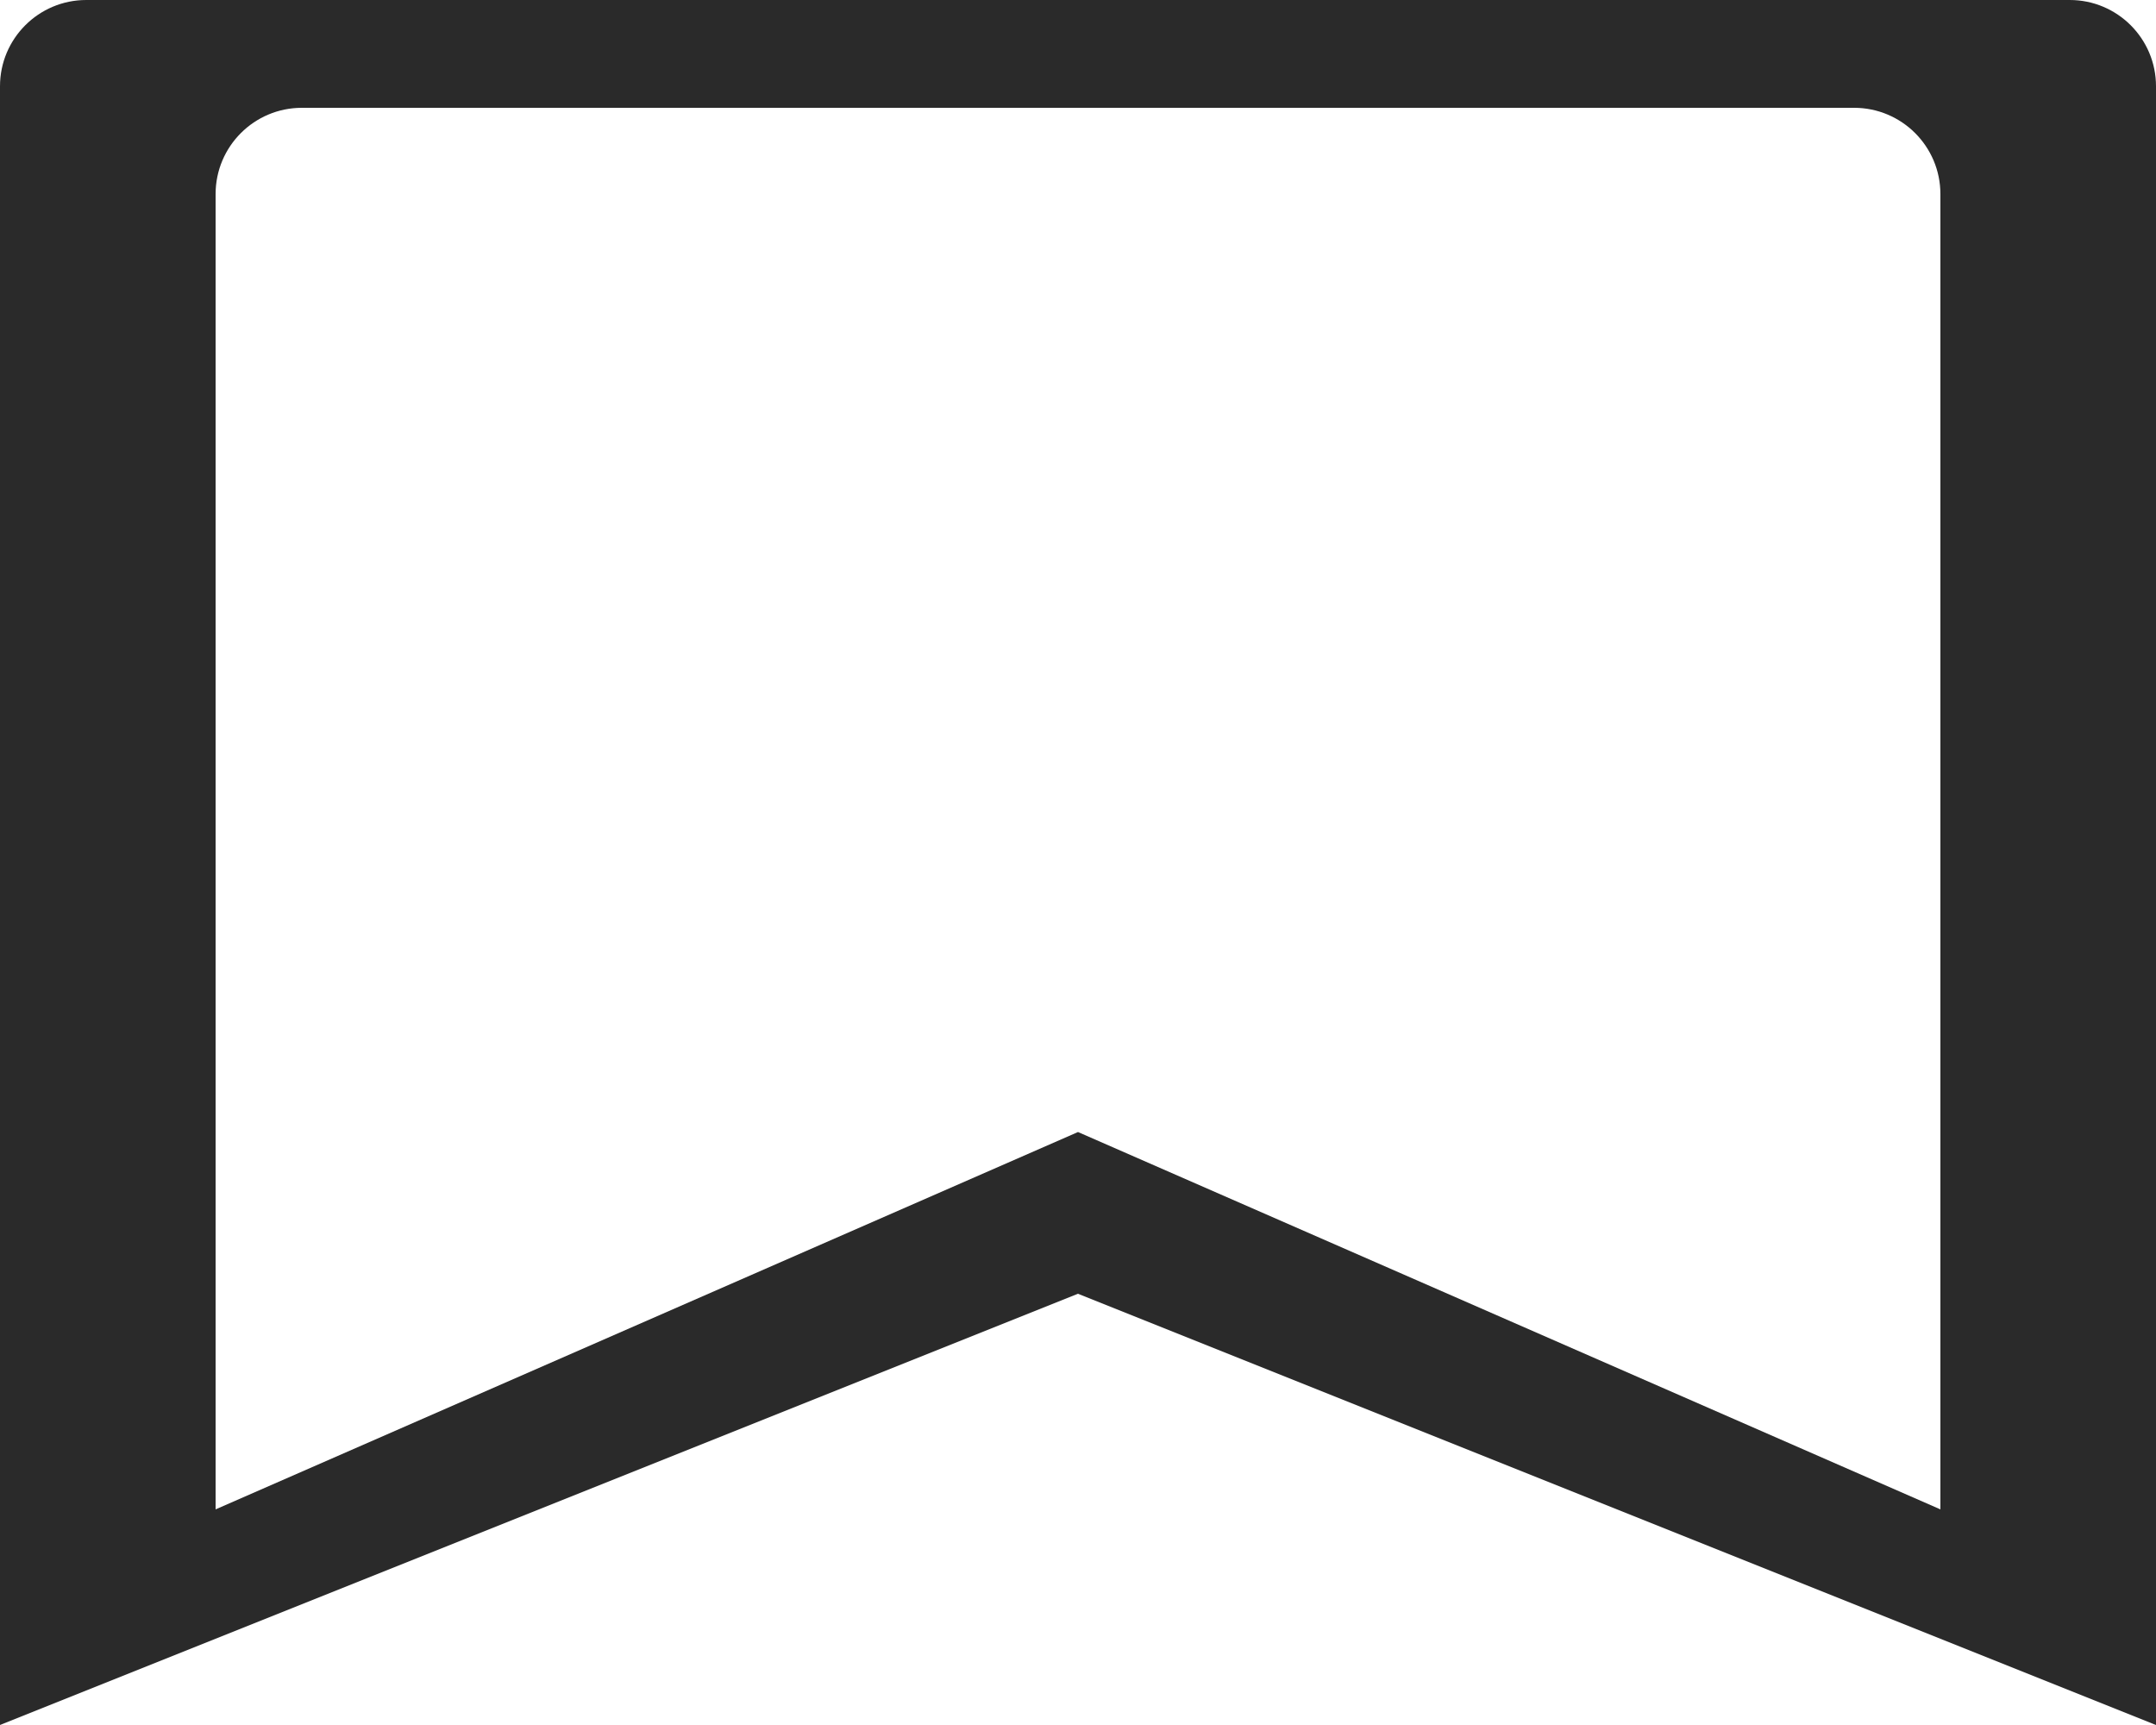
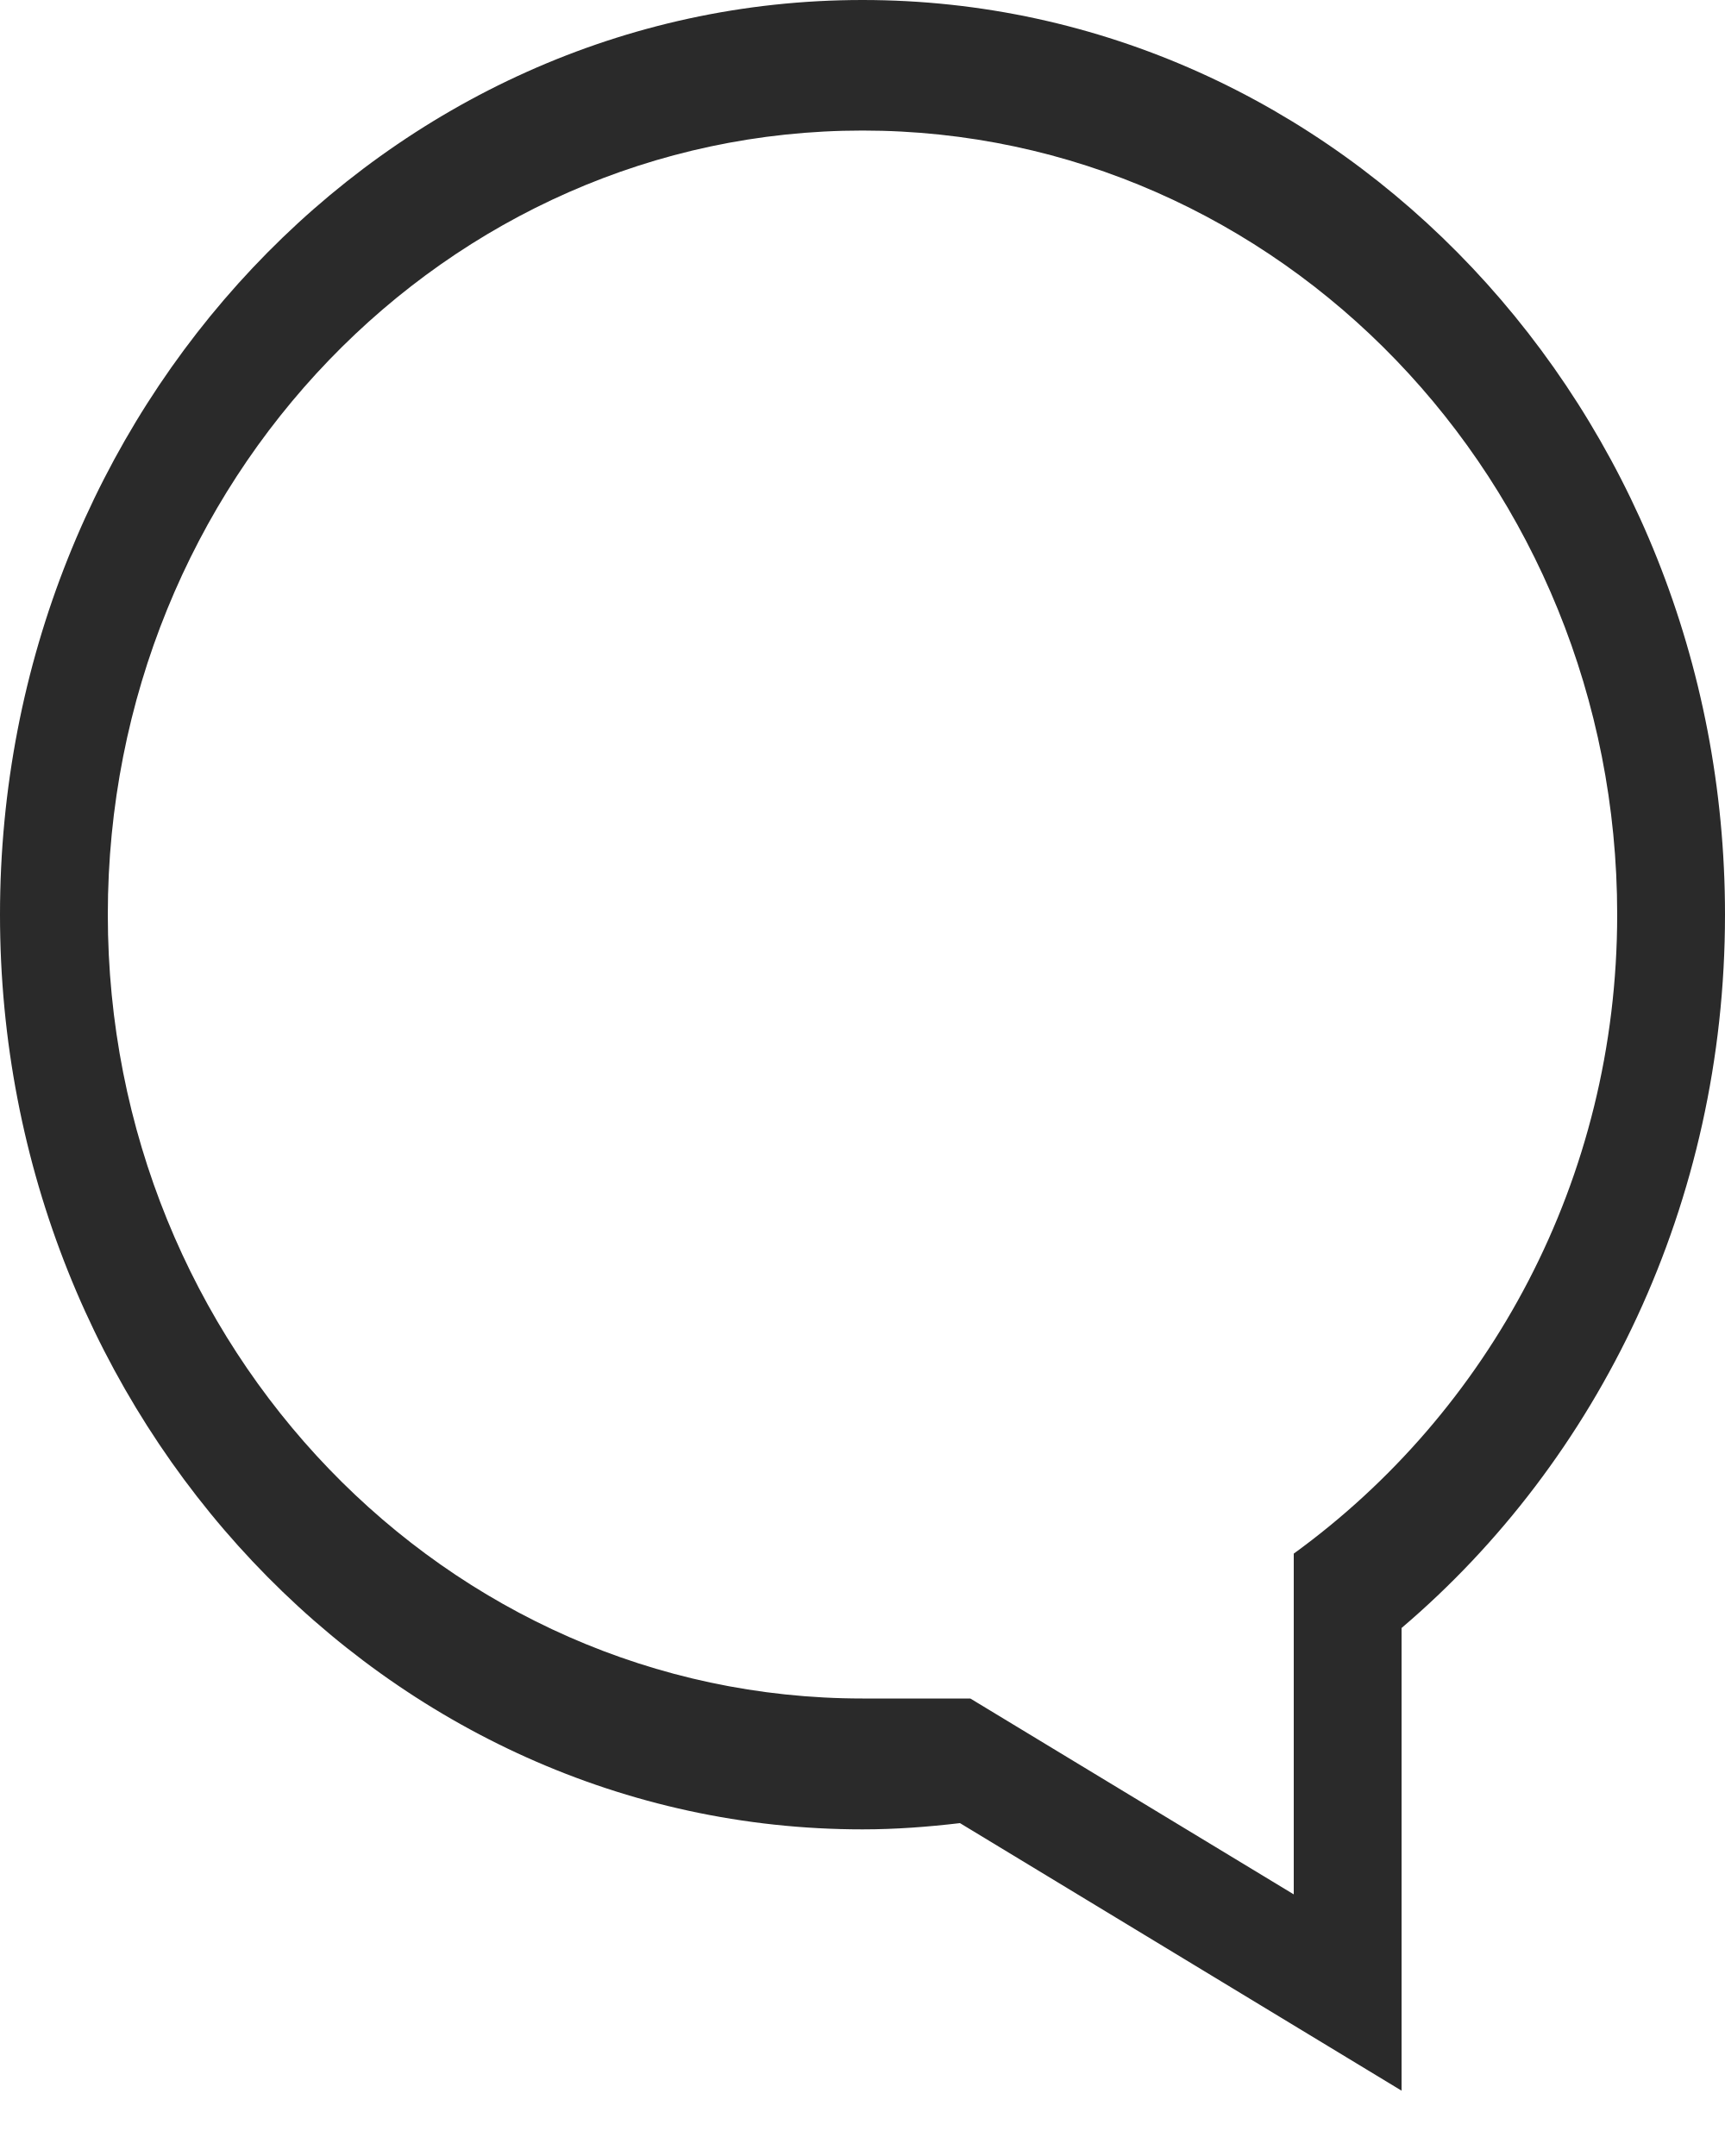
- <svg xmlns="http://www.w3.org/2000/svg" width="25" height="20" viewBox="0 0 25 20" fill="none">
-   <path fill-rule="evenodd" clip-rule="evenodd" d="M12.5 15L0 20V1C0 0.448 0.448 0 1 0H24C24.552 0 25 0.448 25 1V20L12.5 15ZM22.5 2.25C22.5 1.698 22.052 1.25 21.5 1.25H3.5C2.948 1.25 2.5 1.698 2.5 2.25V17.5L12.5 13.125L22.5 17.5V2.25Z" fill="#2A2A2A" />
+ <svg xmlns="http://www.w3.org/2000/svg" width="16" height="20" viewBox="0 0 16 20" fill="none">
+   <path fill-rule="evenodd" clip-rule="evenodd" d="M8 16.97C8.307 16.97 8.607 16.947 8.904 16.912L13 19.394V15.102C14.828 13.547 16 11.162 16 8.485C16 3.799 12.419 0 8 0C3.582 0 -4.76837e-07 3.799 -4.76837e-07 8.485C-4.76837e-07 13.171 3.582 16.97 8 16.97ZM8 1.211C11.866 1.211 15 4.468 15 8.484C15 10.947 13.807 13.101 12 14.412V14.543V17.573L9 15.756C9 15.756 9.147 15.756 8 15.756C4.135 15.756 1 12.499 1 8.484C1 4.468 4.135 1.211 8 1.211Z" fill="#2A2A2A" />
</svg>
